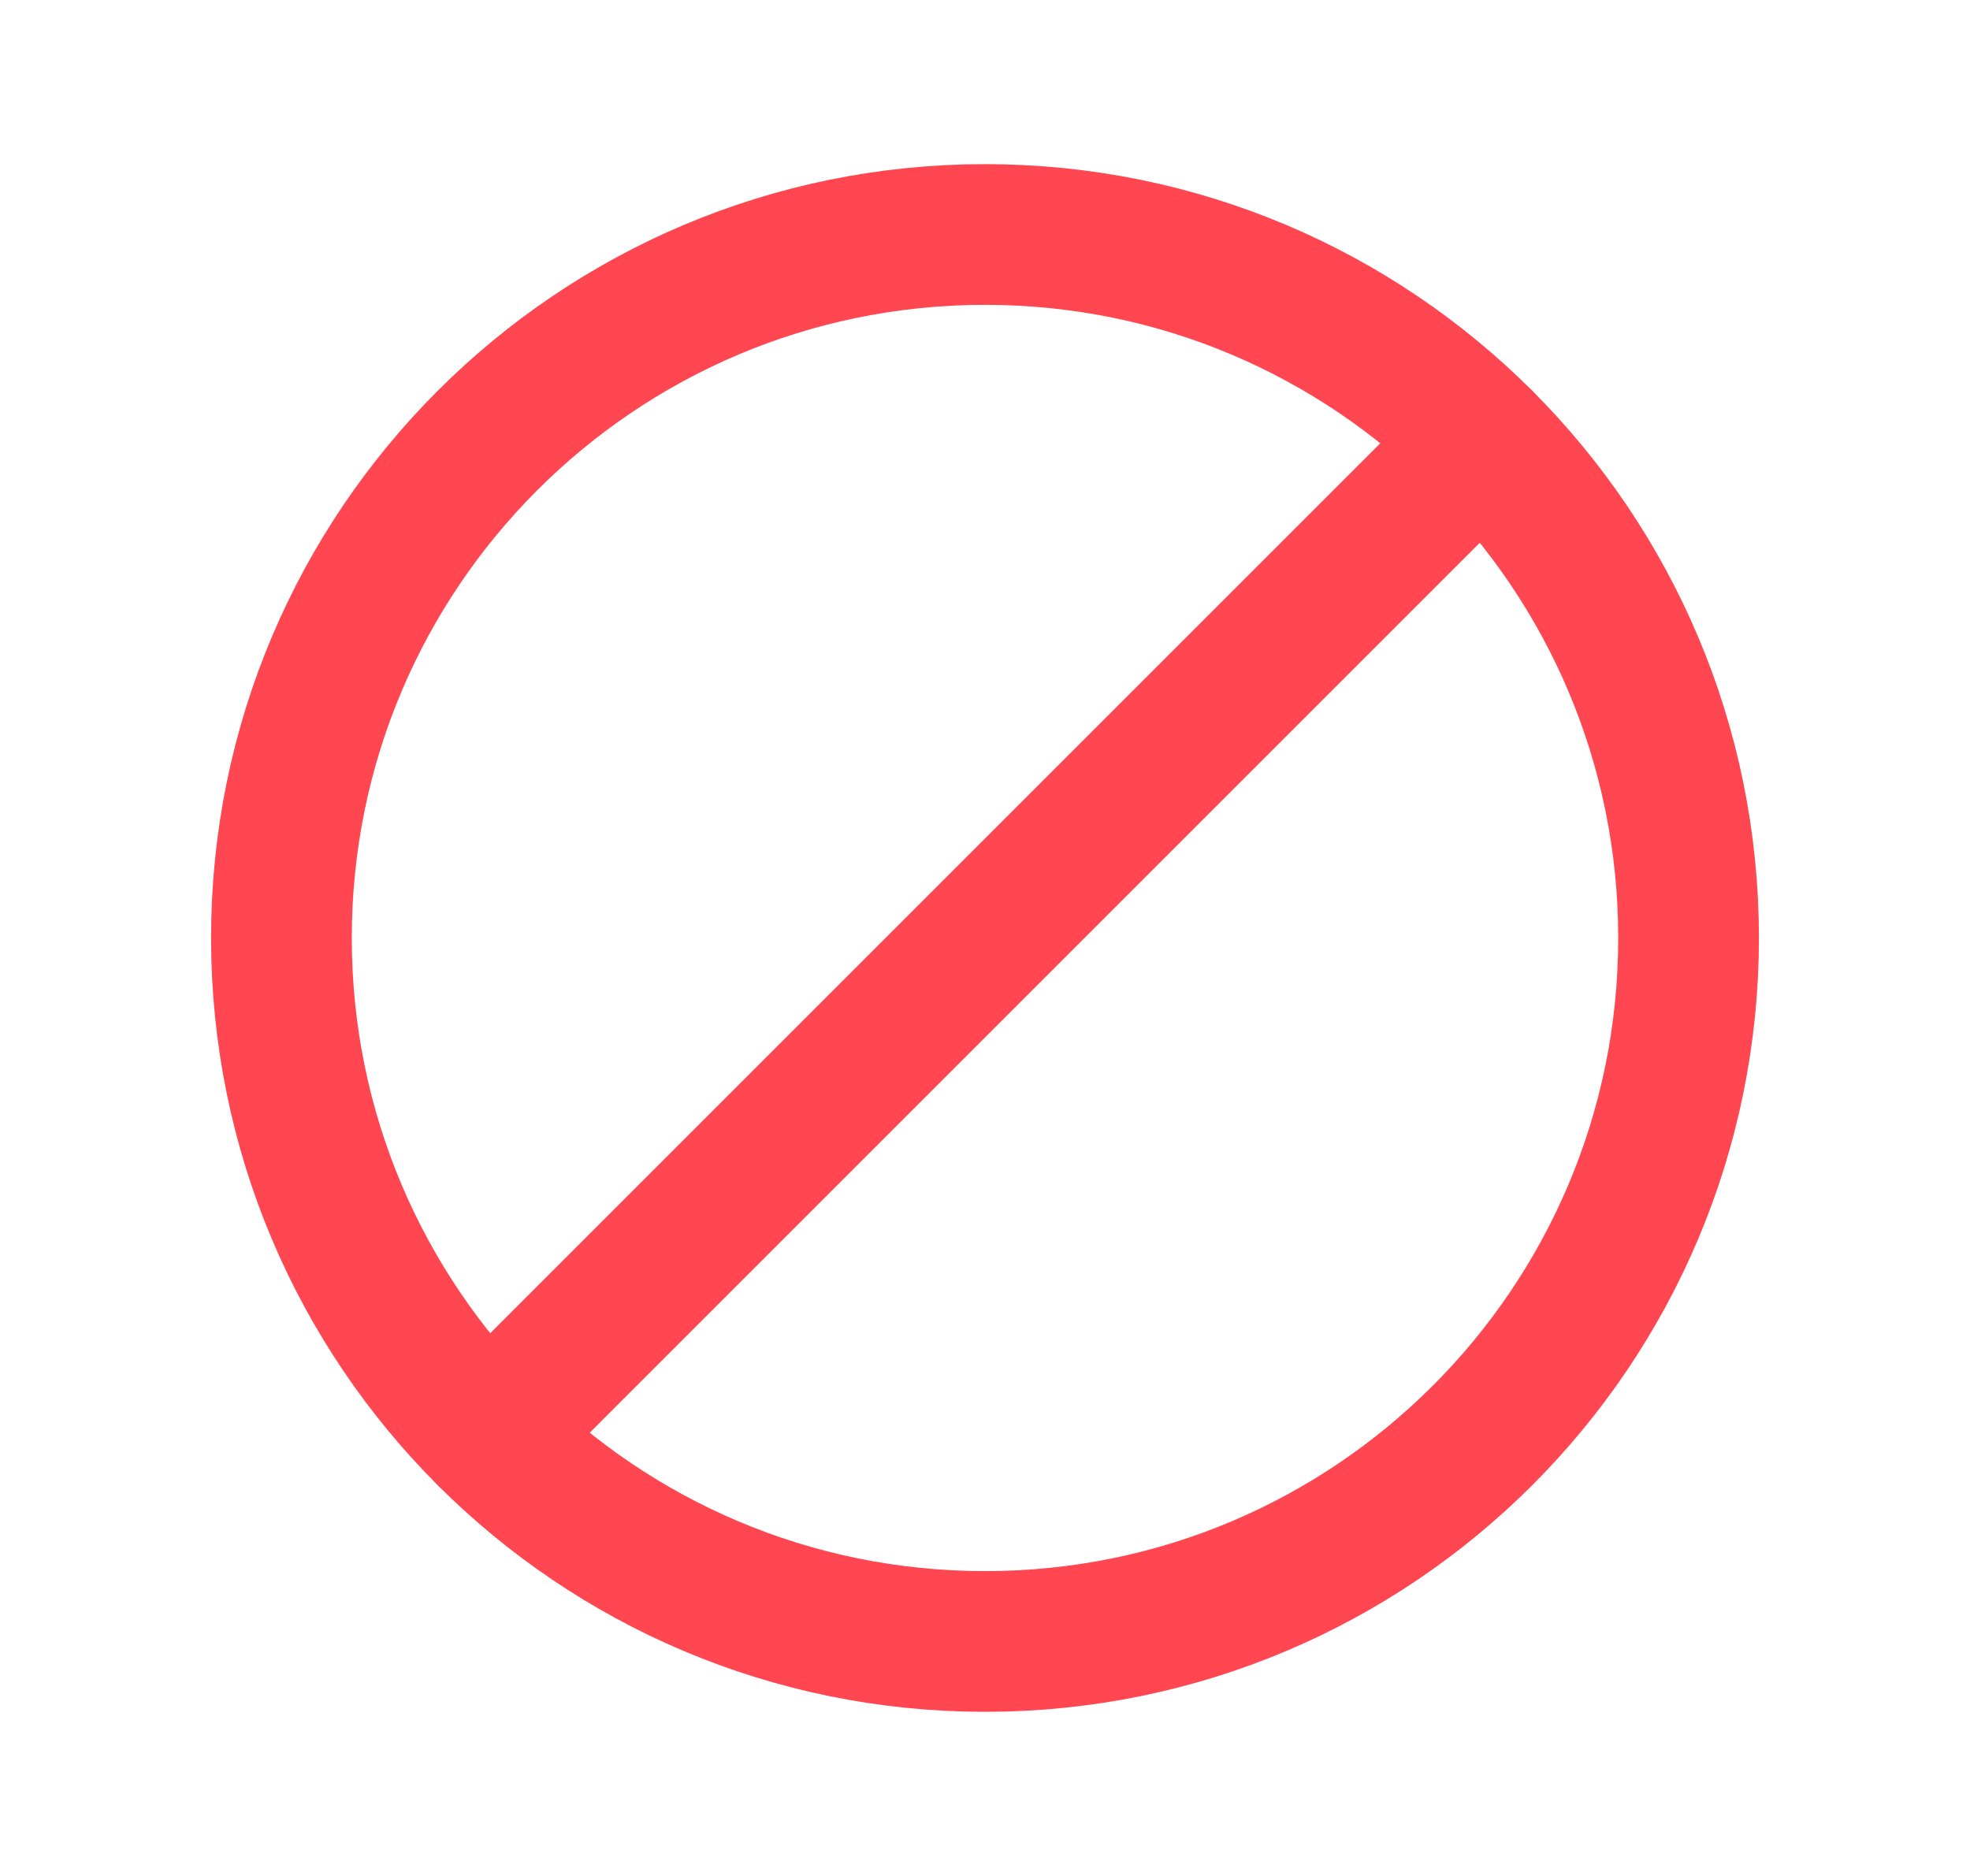
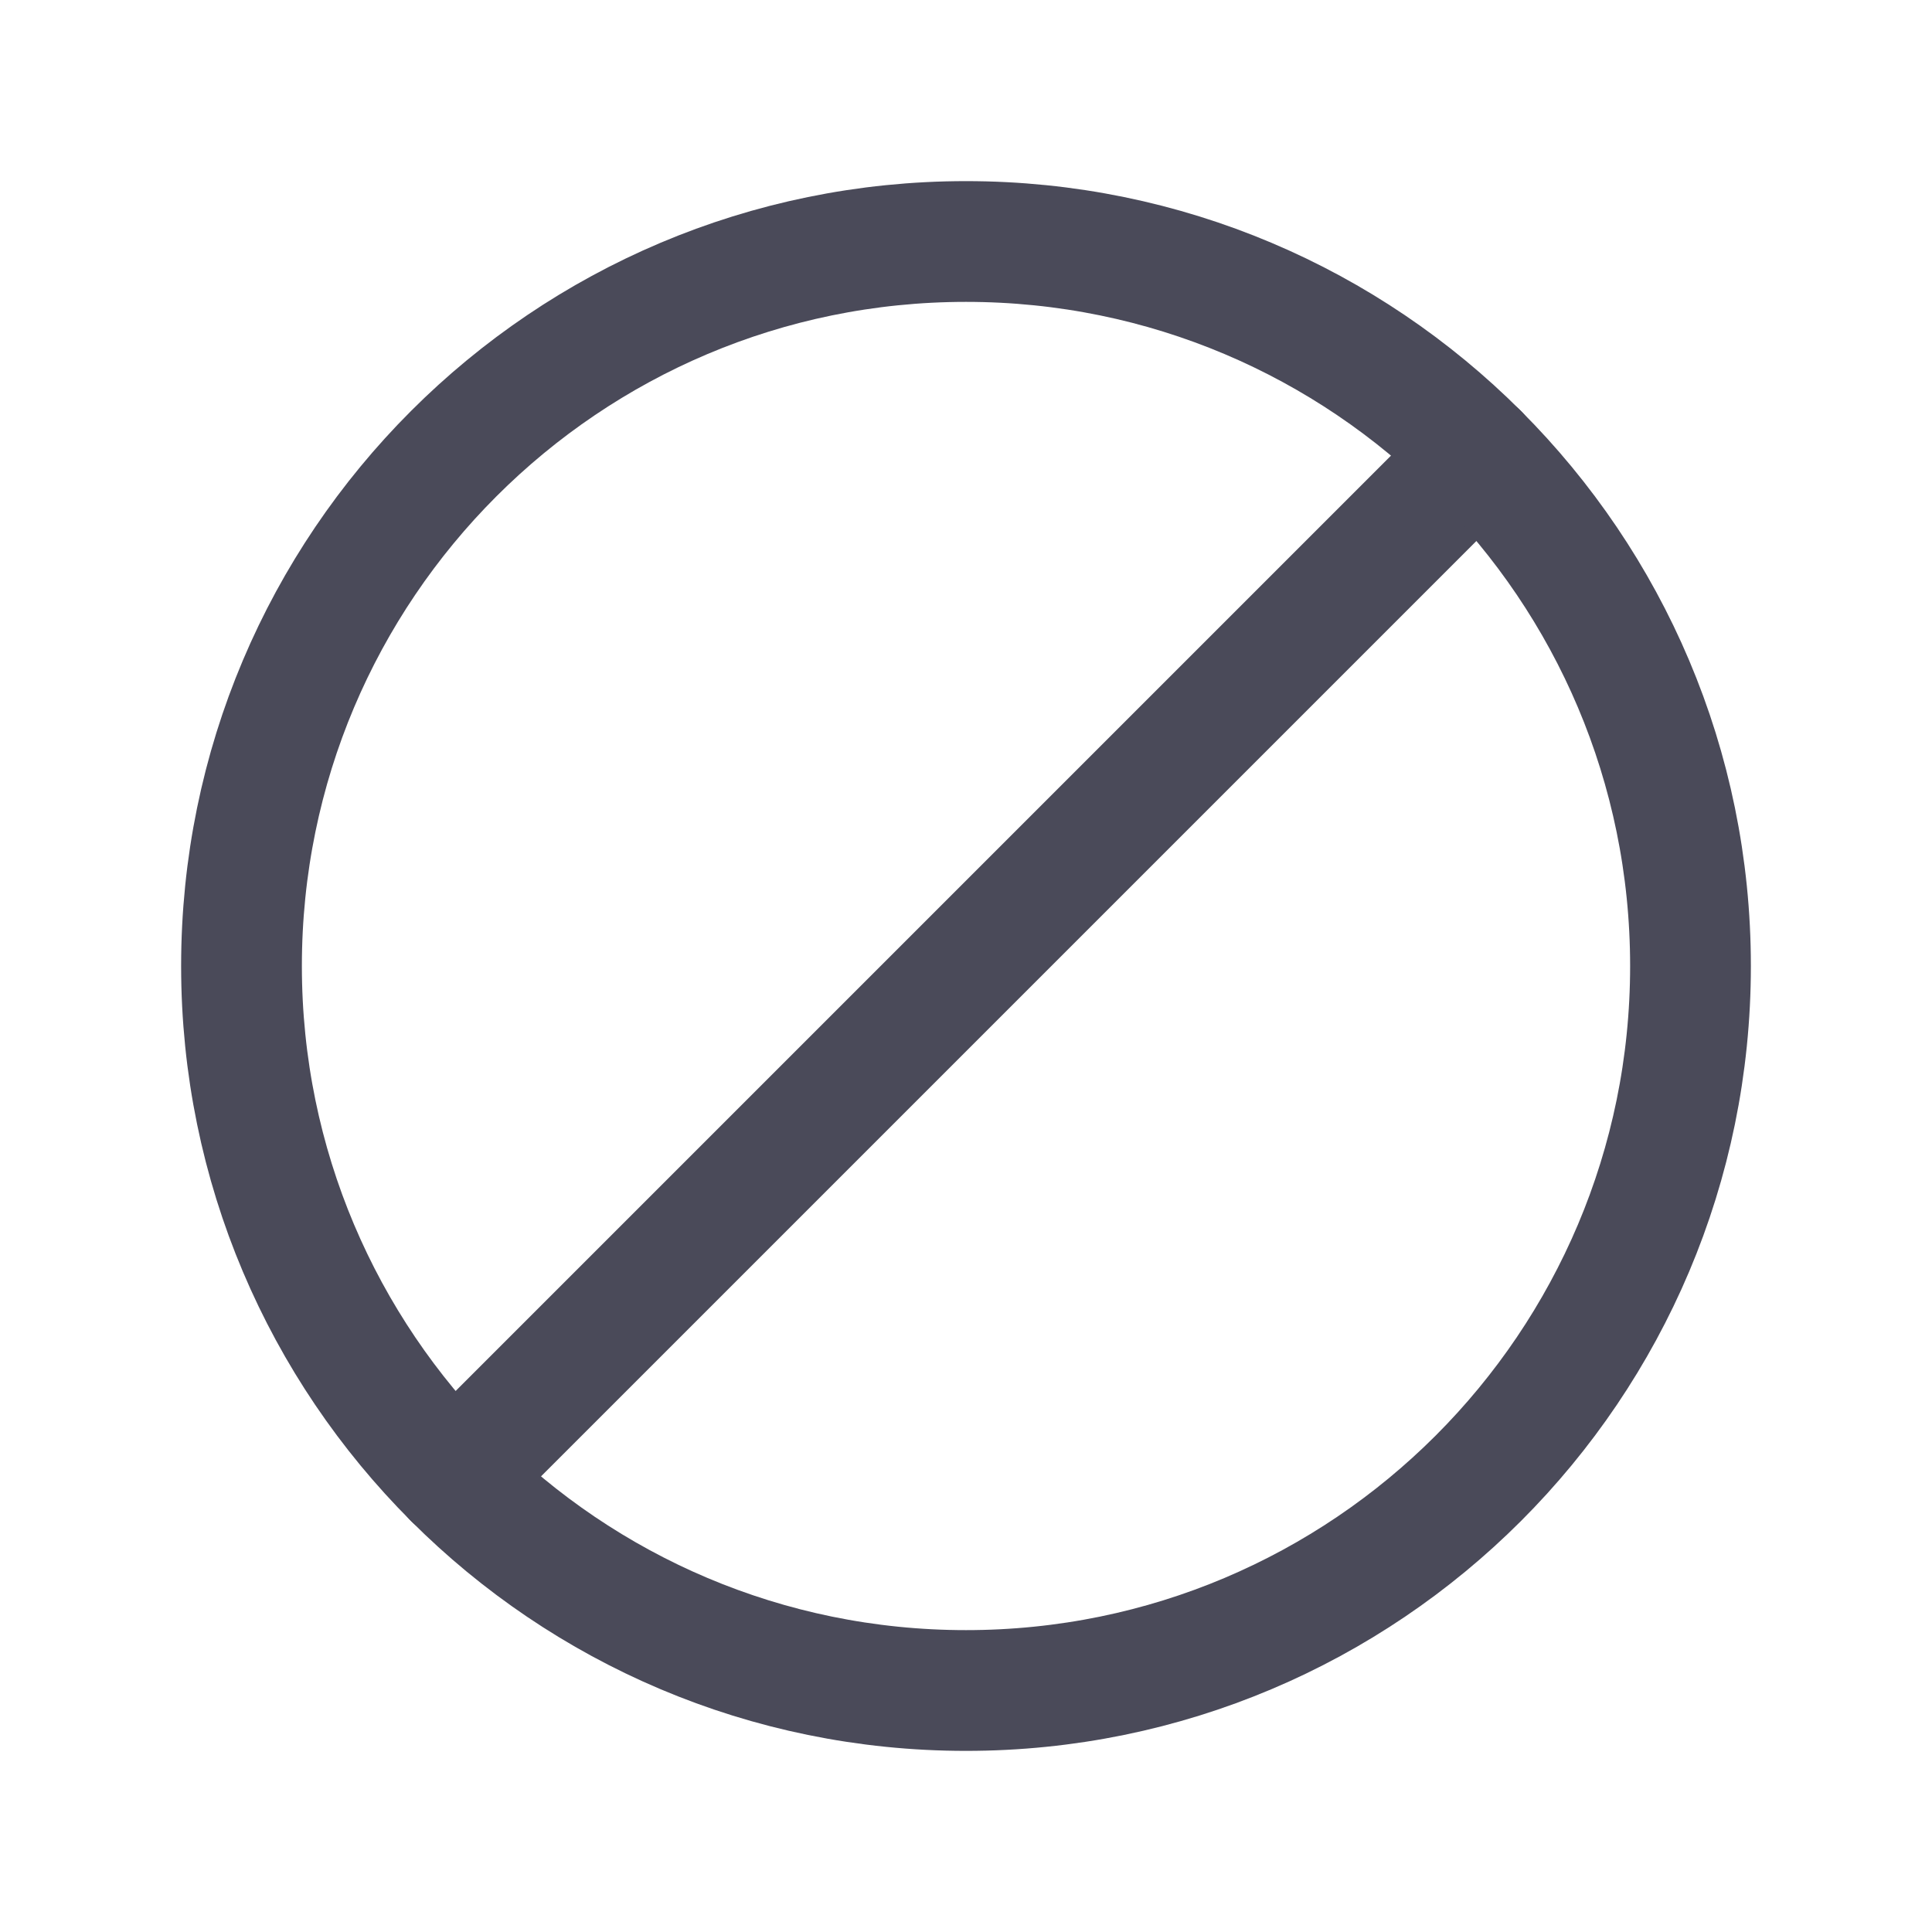
- <svg xmlns="http://www.w3.org/2000/svg" width="21" height="20" viewBox="0 0 21 20" fill="none">
-   <g id="Group">
-     <g id="Group_2">
-       <path id="Path" fill-rule="evenodd" clip-rule="evenodd" d="M15.803 4.697L5.197 15.303L15.803 4.697Z" stroke="#FF4651" stroke-width="1.5" stroke-linecap="round" stroke-linejoin="round" />
-       <path id="Path_2" fill-rule="evenodd" clip-rule="evenodd" d="M10.5 2.5V2.5C6.357 2.5 3 5.857 3 10V10C3 14.143 6.357 17.5 10.5 17.5V17.5C14.643 17.5 18 14.143 18 10V10C18 5.857 14.643 2.5 10.5 2.5Z" stroke="#FF4651" stroke-width="1.5" stroke-linecap="round" stroke-linejoin="round" />
-     </g>
-   </g>
+ <svg xmlns="http://www.w3.org/2000/svg" width="24" height="24" viewBox="0 0 24 24" fill="none">
+   <path fill-rule="evenodd" clip-rule="evenodd" d="M18.364 5.636L5.636 18.364L18.364 5.636Z" stroke="#4A4A59" stroke-width="1.5" stroke-linecap="round" stroke-linejoin="round" />
+   <path fill-rule="evenodd" clip-rule="evenodd" d="M12 3V3C7.029 3 3 7.029 3 12V12C3 16.971 7.029 21 12 21V21C16.971 21 21 16.971 21 12V12C21 7.029 16.971 3 12 3Z" stroke="#4A4A59" stroke-width="1.5" stroke-linecap="round" stroke-linejoin="round" />
</svg>
